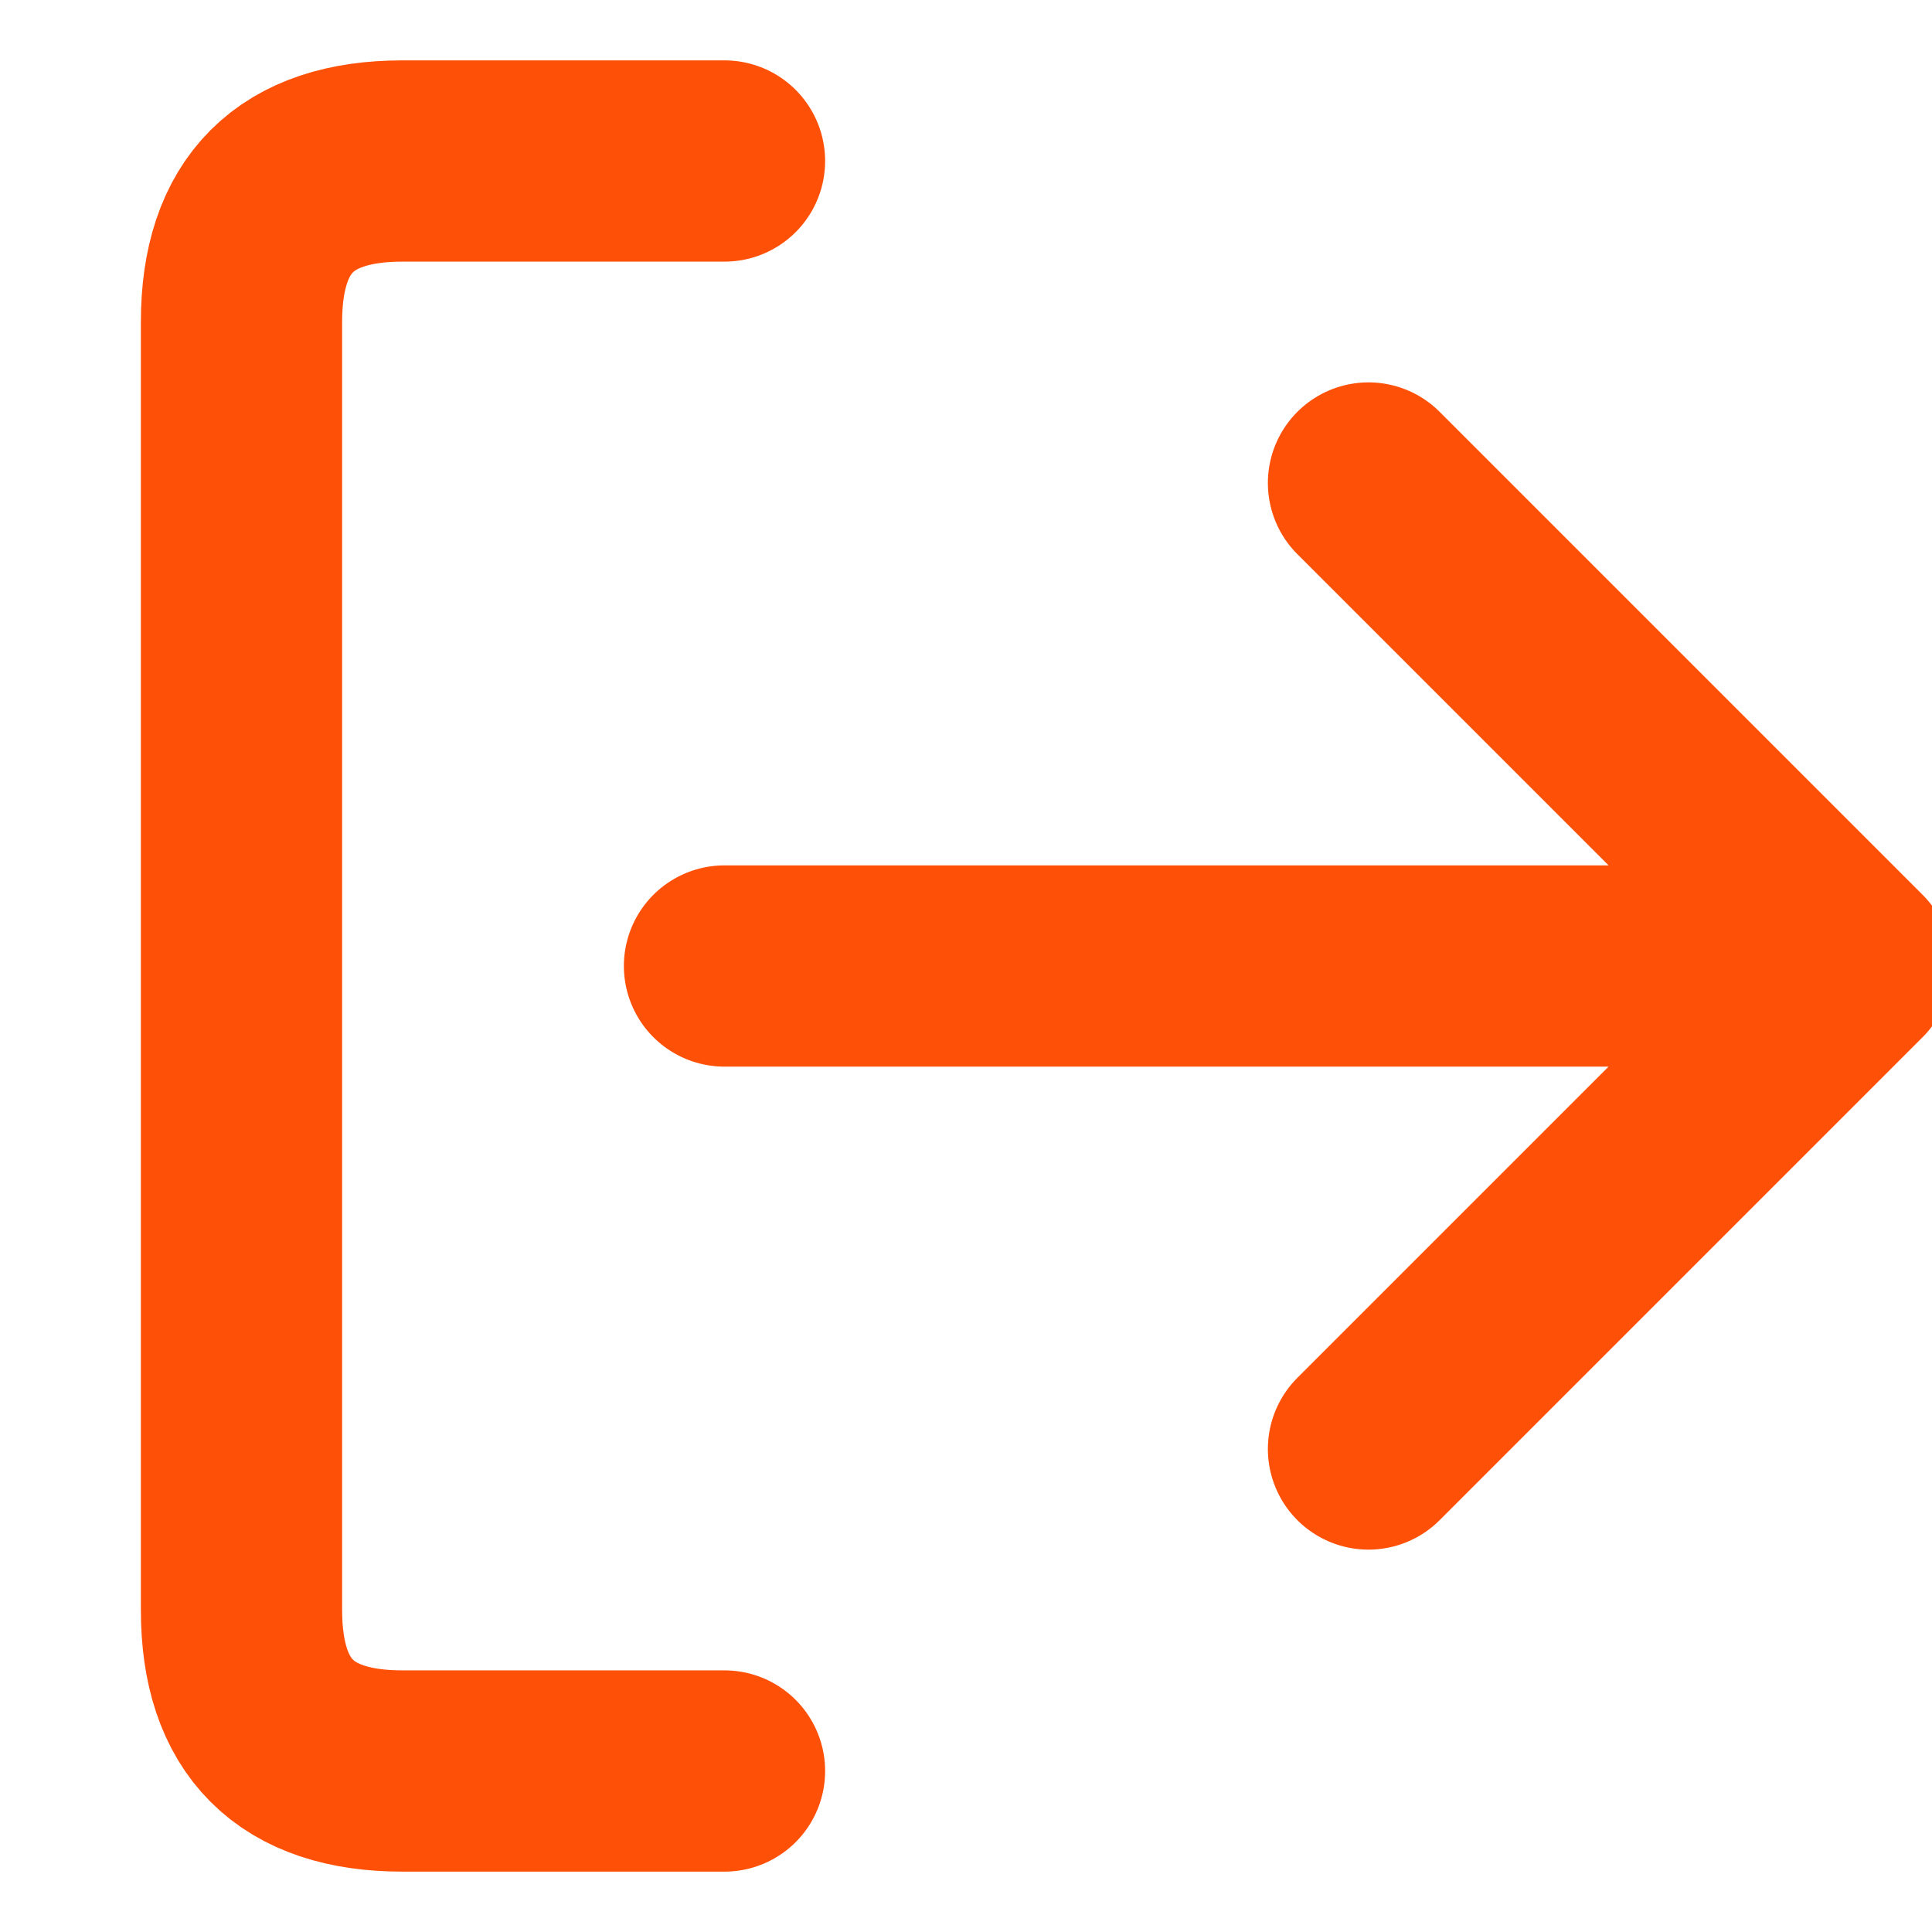
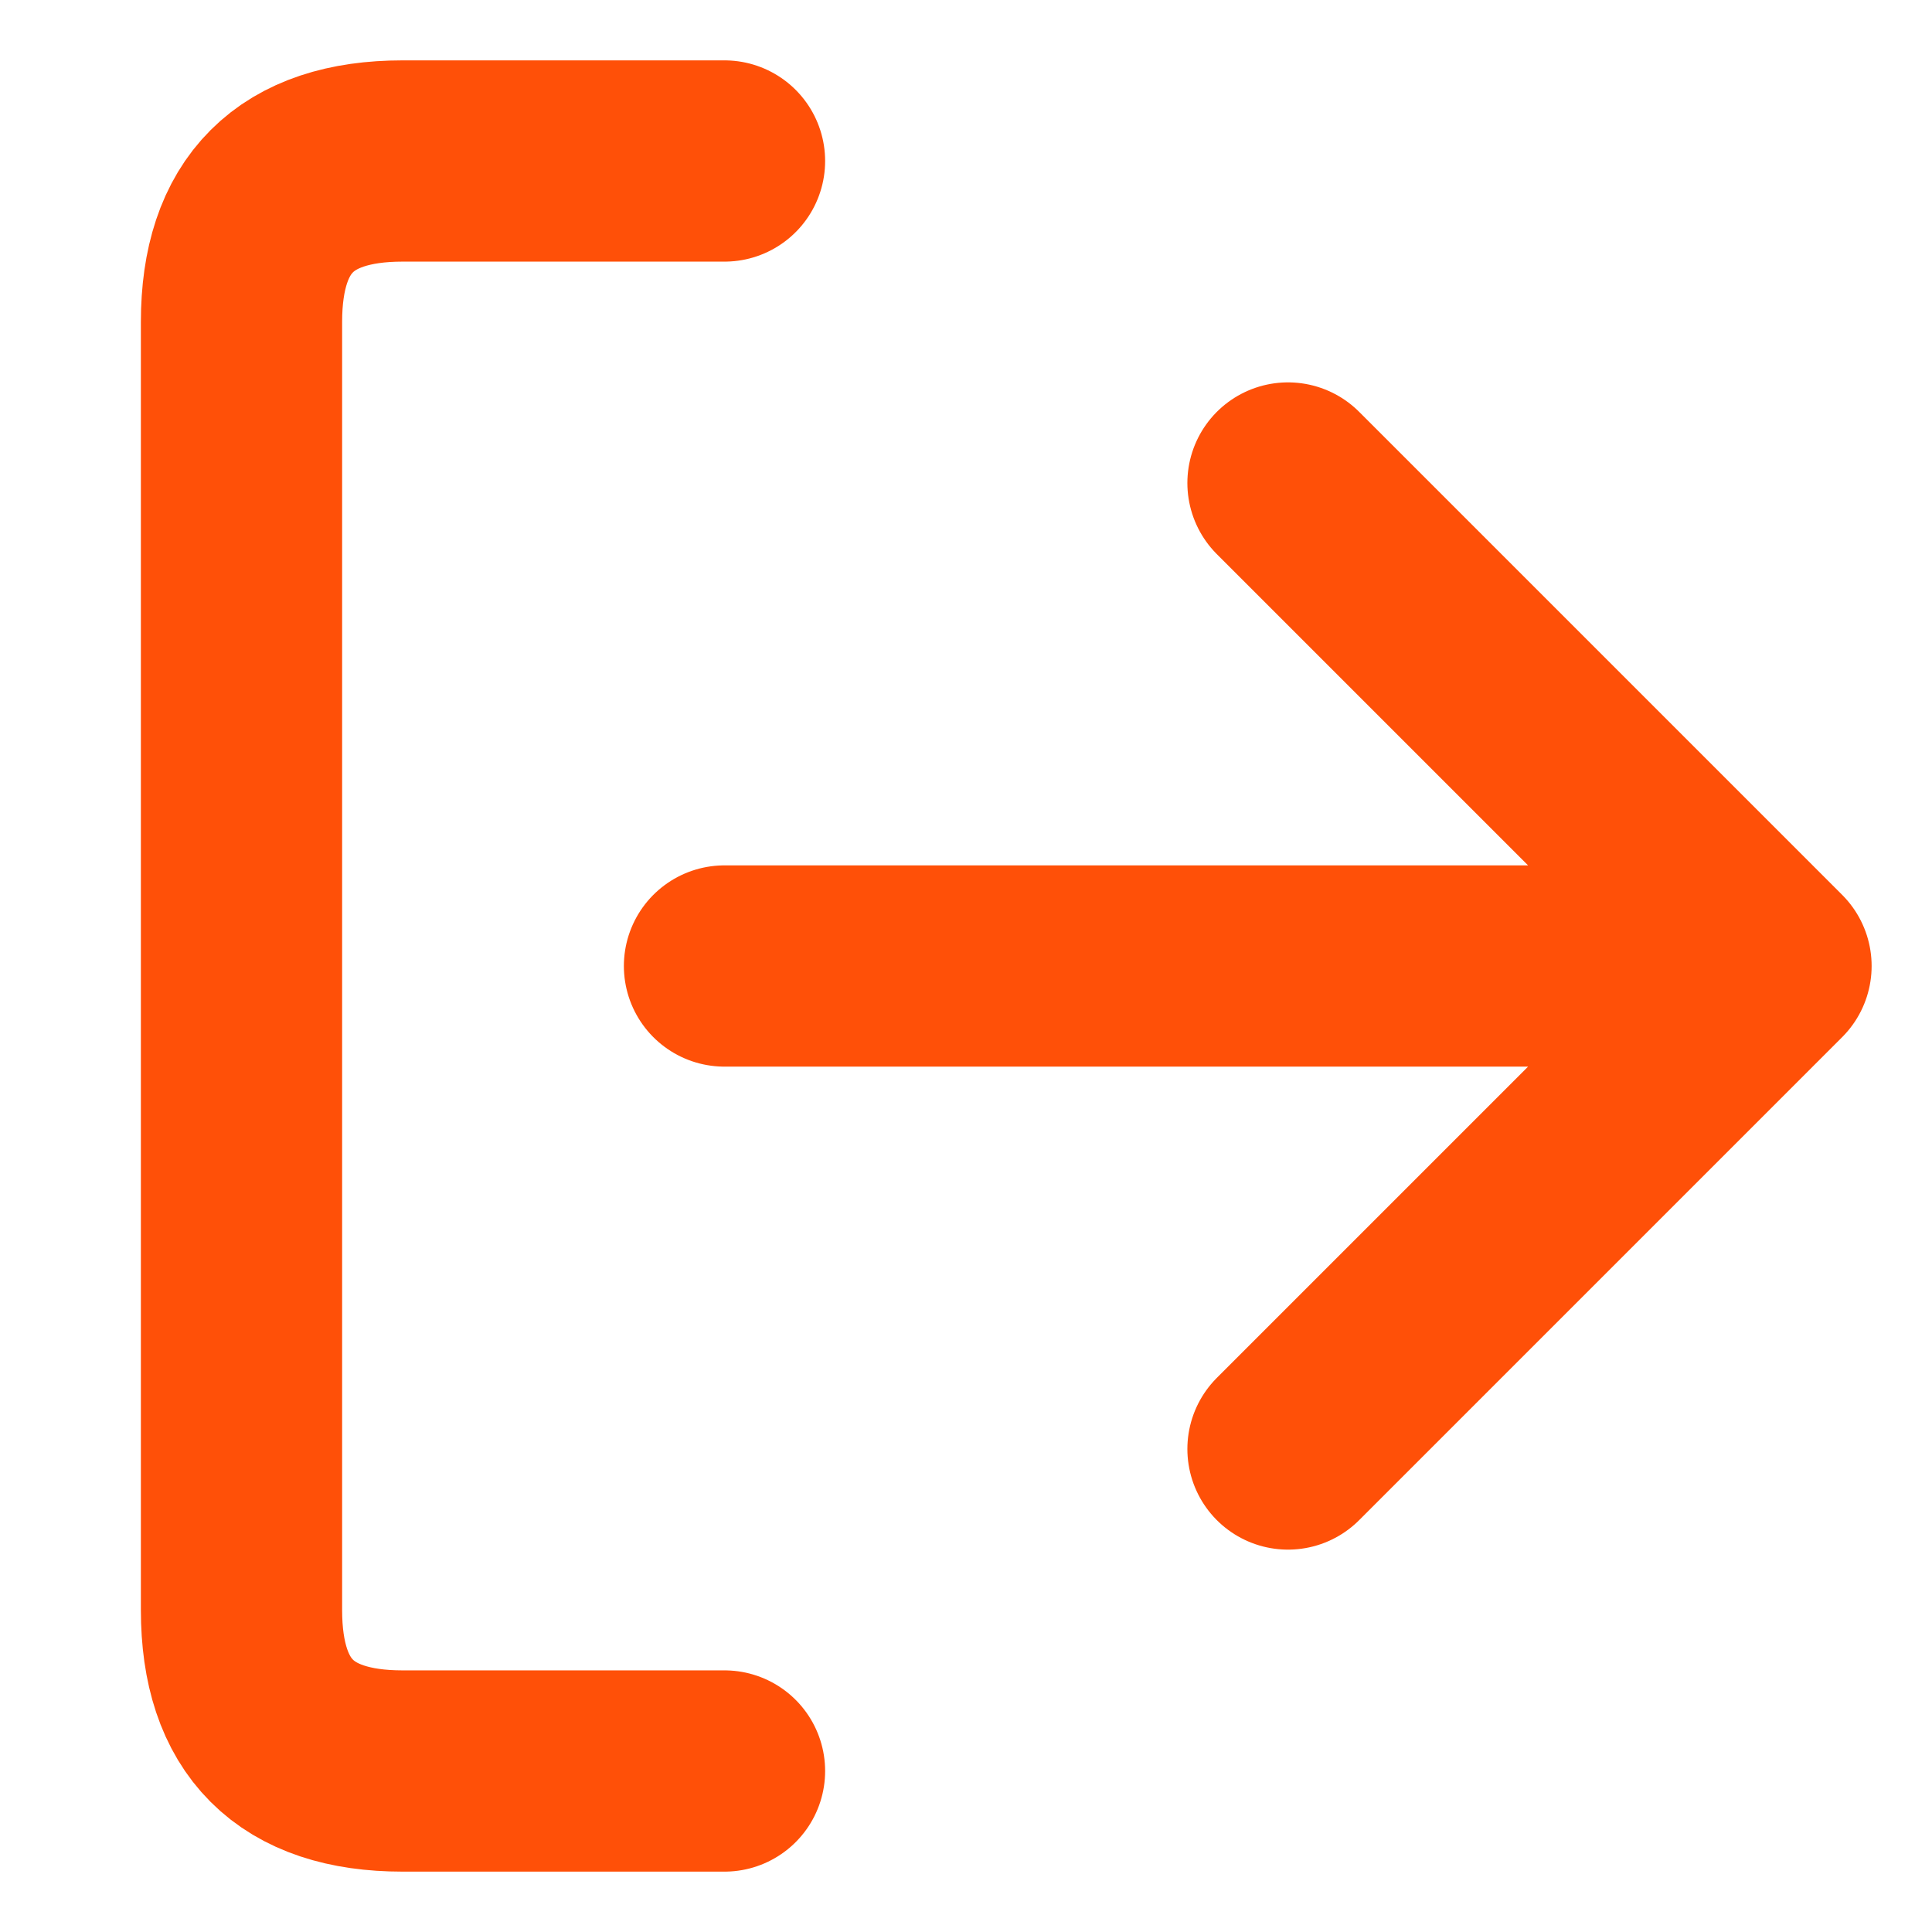
<svg xmlns="http://www.w3.org/2000/svg" width="24" height="24" viewBox="0 0 24 24">
-   <path d="M9 2H5Q3 2 3 4V20Q3 22 5 22H9M9 12H23L17 6M23 12L17 18" fill="none" stroke="#FF5008" stroke-width="2.5" stroke-linecap="round" stroke-linejoin="round" />
+   <path d="M9 2H5Q3 2 3 4V20Q3 22 5 22H9M9 12H22L16 6M22 12L16 18" fill="none" stroke="#FF5008" stroke-width="2.5" stroke-linecap="round" stroke-linejoin="round" />
</svg>
